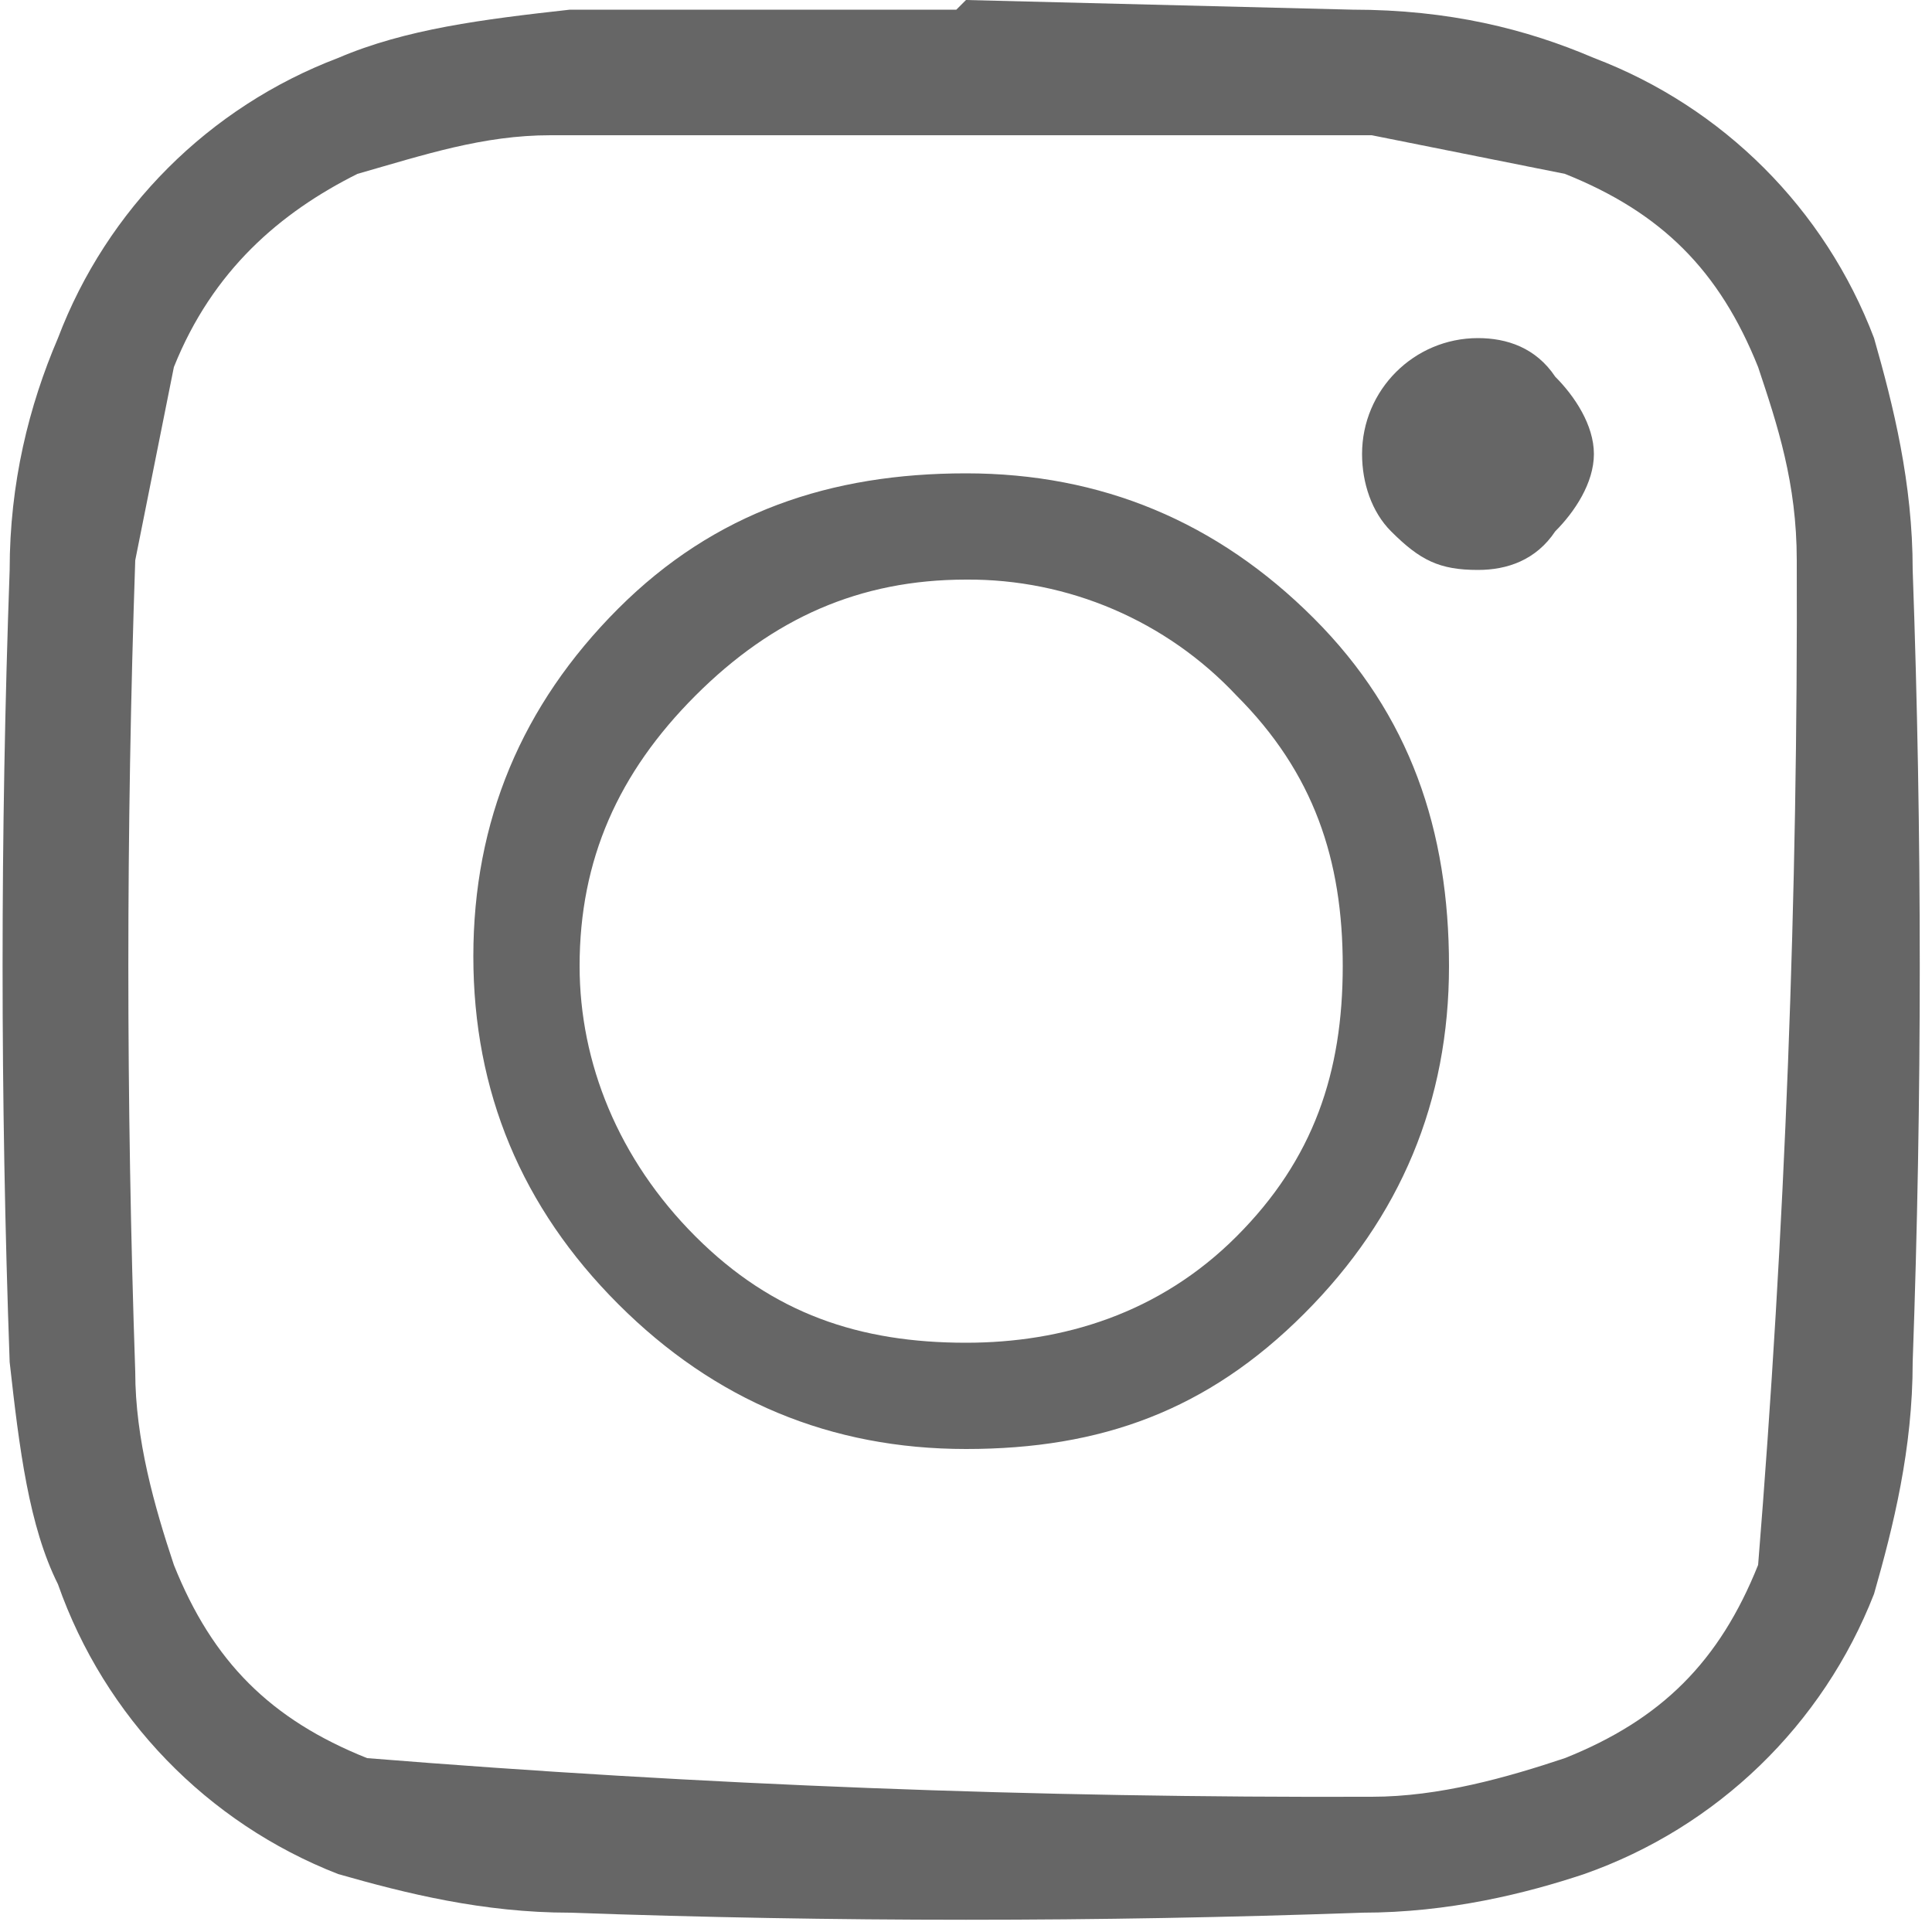
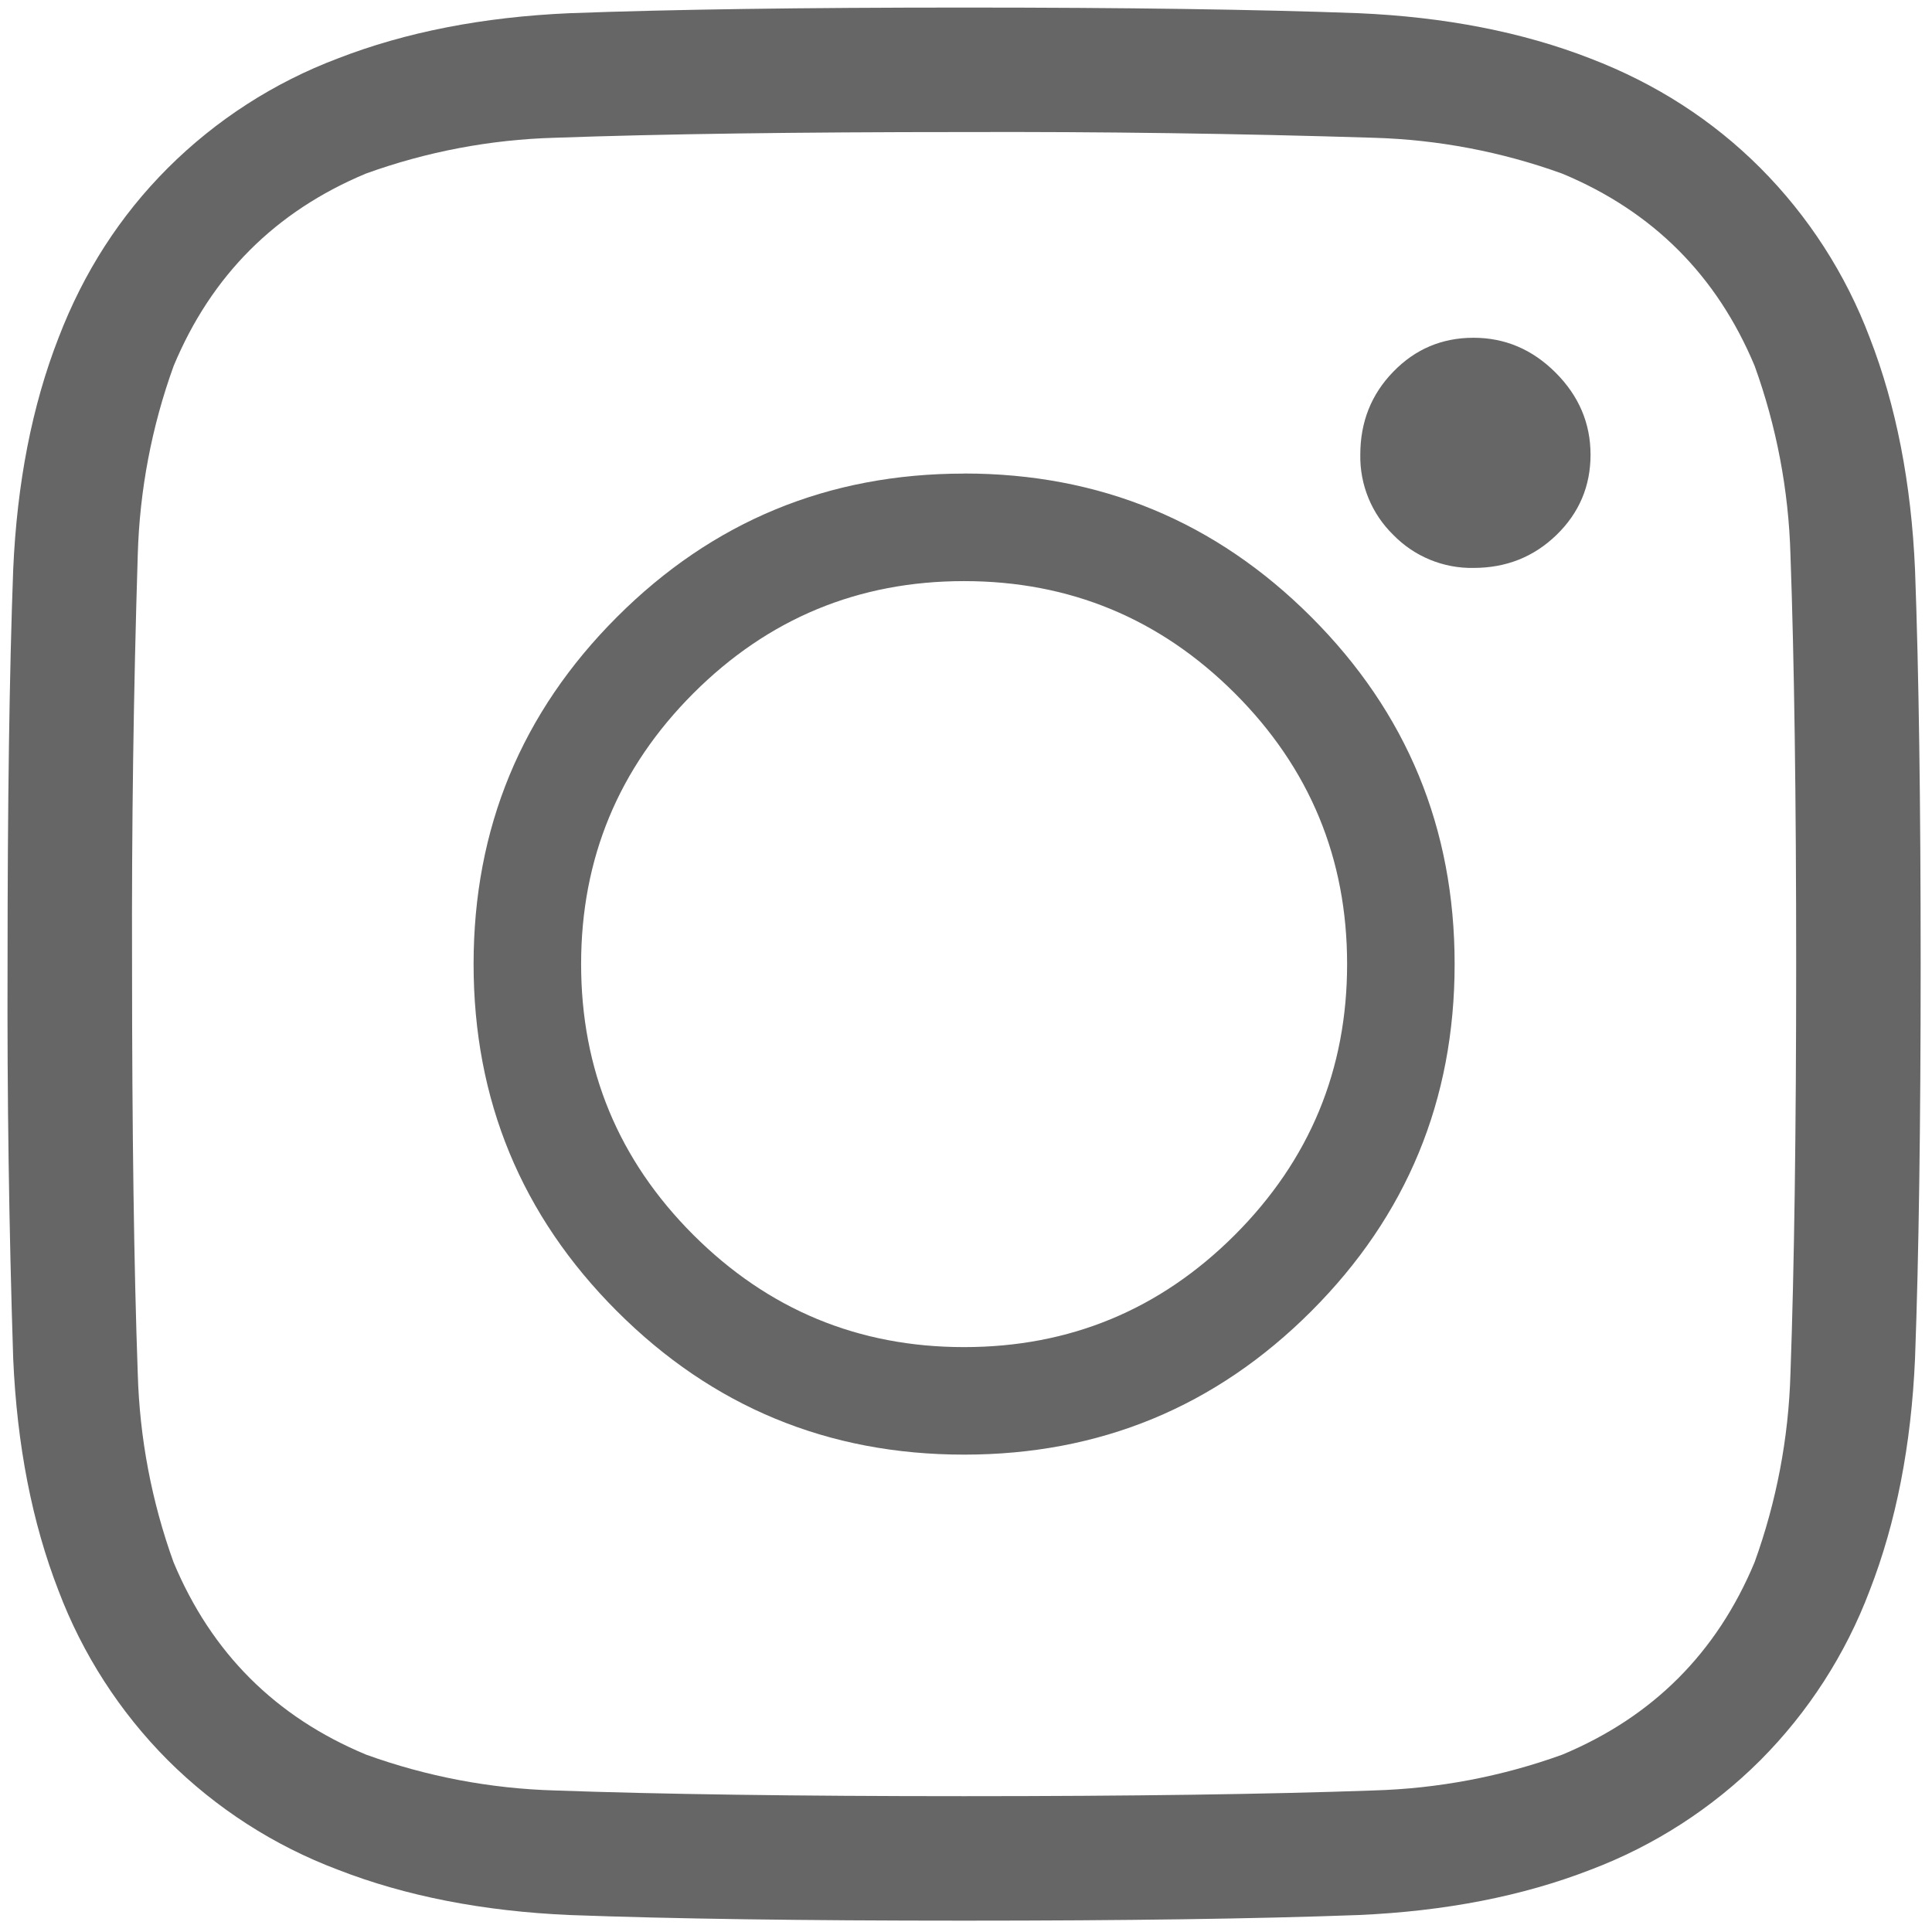
- <svg xmlns="http://www.w3.org/2000/svg" width="20" height="20" fill="none">
-   <path d="M10 0l4 .1c1 0 1.8.2 2.5.5a5 5 0 012.9 2.9c.2.7.4 1.5.4 2.4a114.6 114.6 0 010 8.2c0 .9-.2 1.7-.4 2.4a5 5 0 01-3 2.9c-.6.2-1.4.4-2.3.4a114.6 114.6 0 01-8.2 0c-.9 0-1.7-.2-2.4-.4a5 5 0 01-2.9-3c-.3-.6-.4-1.4-.5-2.3a114.7 114.7 0 010-8.2c0-.9.2-1.7.5-2.4A5 5 0 013.5.6C4.2.3 5 .2 5.9.1h4zm0 1.4H5.7c-.7 0-1.3.2-2 .4-.8.4-1.5 1-1.9 2l-.4 2a123.5 123.5 0 000 8.4c0 .7.2 1.4.4 2 .4 1 1 1.6 2 2a123.7 123.7 0 0010.4.4c.7 0 1.4-.2 2-.4 1-.4 1.6-1 2-2a123.7 123.7 0 00.4-10.4c0-.8-.2-1.4-.4-2-.4-1-1-1.6-2-2l-2-.4H10zm0 12.5c1 0 2-.3 2.8-1.1.8-.8 1.1-1.7 1.1-2.8 0-1.1-.3-2-1.1-2.8A3.8 3.8 0 0010 6c-1.1 0-2 .4-2.8 1.2C6.4 8 6 8.9 6 10c0 1 .4 2 1.2 2.8.8.8 1.7 1.1 2.8 1.1zm0-9c1.4 0 2.6.5 3.6 1.5S15 8.6 15 10s-.5 2.6-1.5 3.6S11.4 15 10 15s-2.6-.5-3.6-1.5-1.5-2.2-1.5-3.6.5-2.6 1.5-3.6S8.6 4.9 10 4.9zm6.5-.2c0 .3-.2.6-.4.8-.2.3-.5.4-.8.4-.4 0-.6-.1-.9-.4-.2-.2-.3-.5-.3-.8a1.2 1.2 0 011.2-1.2c.3 0 .6.1.8.4.2.2.4.5.4.8z" fill="#666" />
+ <svg xmlns="http://www.w3.org/2000/svg" width="23" height="23" fill="none">
+   <path d="M11.477.09c1.917 0 3.482.022 4.695.067 1.033.045 1.954.225 2.763.54.778.299 1.452.733 2.021 1.302a5.732 5.732 0 011.303 2.022c.314.808.494 1.729.539 2.762.045 1.213.067 2.778.067 4.694 0 1.917-.022 3.482-.067 4.695-.045 1.033-.225 1.954-.54 2.763a5.733 5.733 0 01-1.302 2.021 5.733 5.733 0 01-2.021 1.303c-.809.314-1.73.494-2.763.539-1.213.045-2.778.067-4.695.067-1.916 0-3.48-.022-4.694-.067-1.033-.045-1.954-.225-2.762-.54a5.732 5.732 0 01-2.022-1.302 5.733 5.733 0 01-1.303-2.021c-.314-.809-.494-1.73-.539-2.763a131.868 131.868 0 01-.067-4.695c0-1.916.022-3.48.067-4.694.045-1.033.225-1.954.54-2.762.299-.78.733-1.453 1.302-2.022A5.731 5.731 0 014.021.696C4.829.382 5.75.202 6.783.157 7.996.112 9.561.09 11.477.09zm0 1.482c-1.991 0-3.616.023-4.873.068a7.21 7.21 0 00-2.247.426c-1.078.45-1.841 1.213-2.29 2.291a7.21 7.21 0 00-.427 2.247 142.032 142.032 0 00-.068 4.873c0 1.992.023 3.617.068 4.875a7.21 7.21 0 00.426 2.246c.45 1.078 1.213 1.841 2.291 2.29a7.211 7.211 0 002.247.427c1.257.045 2.882.068 4.873.068 1.992 0 3.617-.023 4.875-.068a7.211 7.211 0 002.246-.426c1.078-.45 1.841-1.213 2.29-2.291a7.211 7.211 0 00.427-2.246c.045-1.258.068-2.883.068-4.875 0-1.991-.023-3.616-.068-4.873a7.211 7.211 0 00-.426-2.247c-.45-1.078-1.213-1.841-2.291-2.29a7.21 7.21 0 00-2.246-.427 142.035 142.035 0 00-4.875-.068zm0 14.465c1.258 0 2.333-.445 3.224-1.336.89-.891 1.336-1.966 1.336-3.224 0-1.257-.445-2.332-1.336-3.223-.891-.89-1.966-1.336-3.224-1.336-1.257 0-2.332.445-3.223 1.336-.89.891-1.336 1.966-1.336 3.223 0 1.258.445 2.333 1.336 3.224.891.89 1.966 1.336 3.223 1.336zm0-10.4c1.618 0 2.995.57 4.133 1.708s1.707 2.515 1.707 4.132c0 1.618-.569 2.995-1.707 4.133-1.138 1.138-2.515 1.707-4.133 1.707-1.617 0-2.994-.569-4.132-1.707-1.138-1.138-1.707-2.515-1.707-4.133 0-1.617.569-2.994 1.707-4.132 1.138-1.138 2.515-1.707 4.132-1.707zm7.458-.224c0 .374-.135.693-.405.955s-.599.393-.988.393a1.3 1.3 0 01-.955-.393 1.3 1.3 0 01-.393-.955c0-.39.131-.719.393-.988.262-.27.58-.404.955-.404.374 0 .7.138.977.415.277.277.416.603.416.977z" fill="#666" />
</svg>
